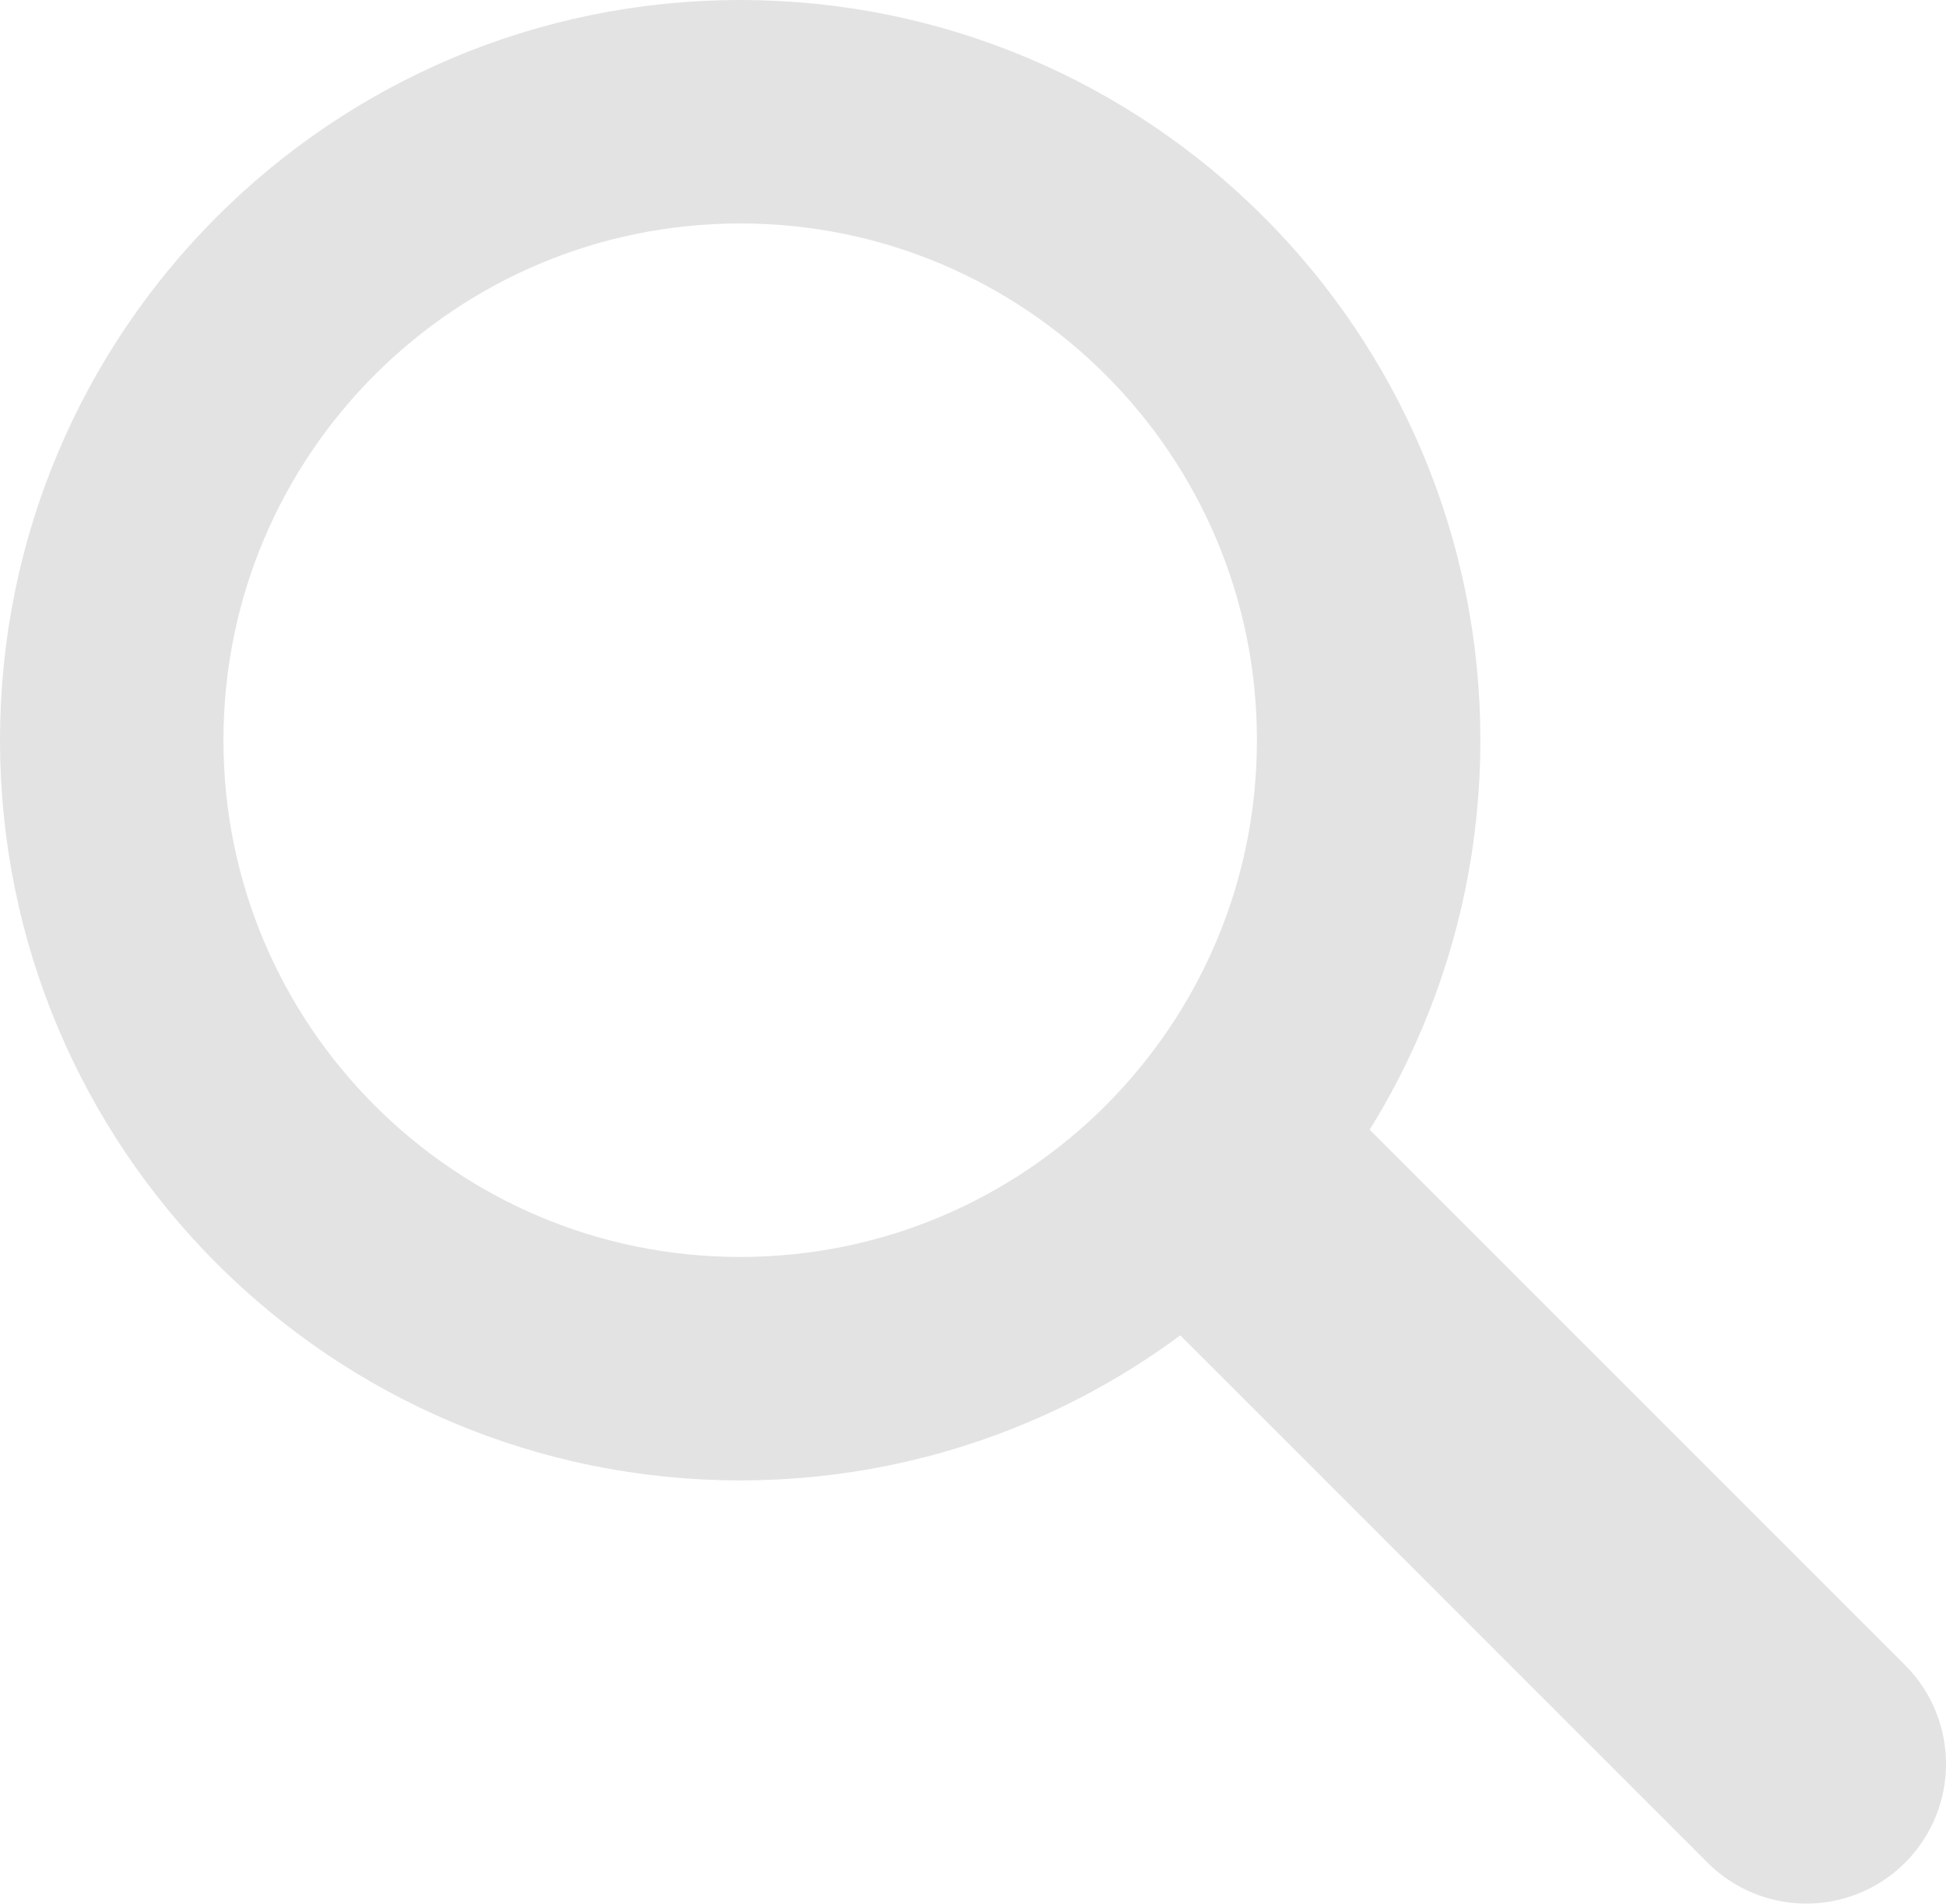
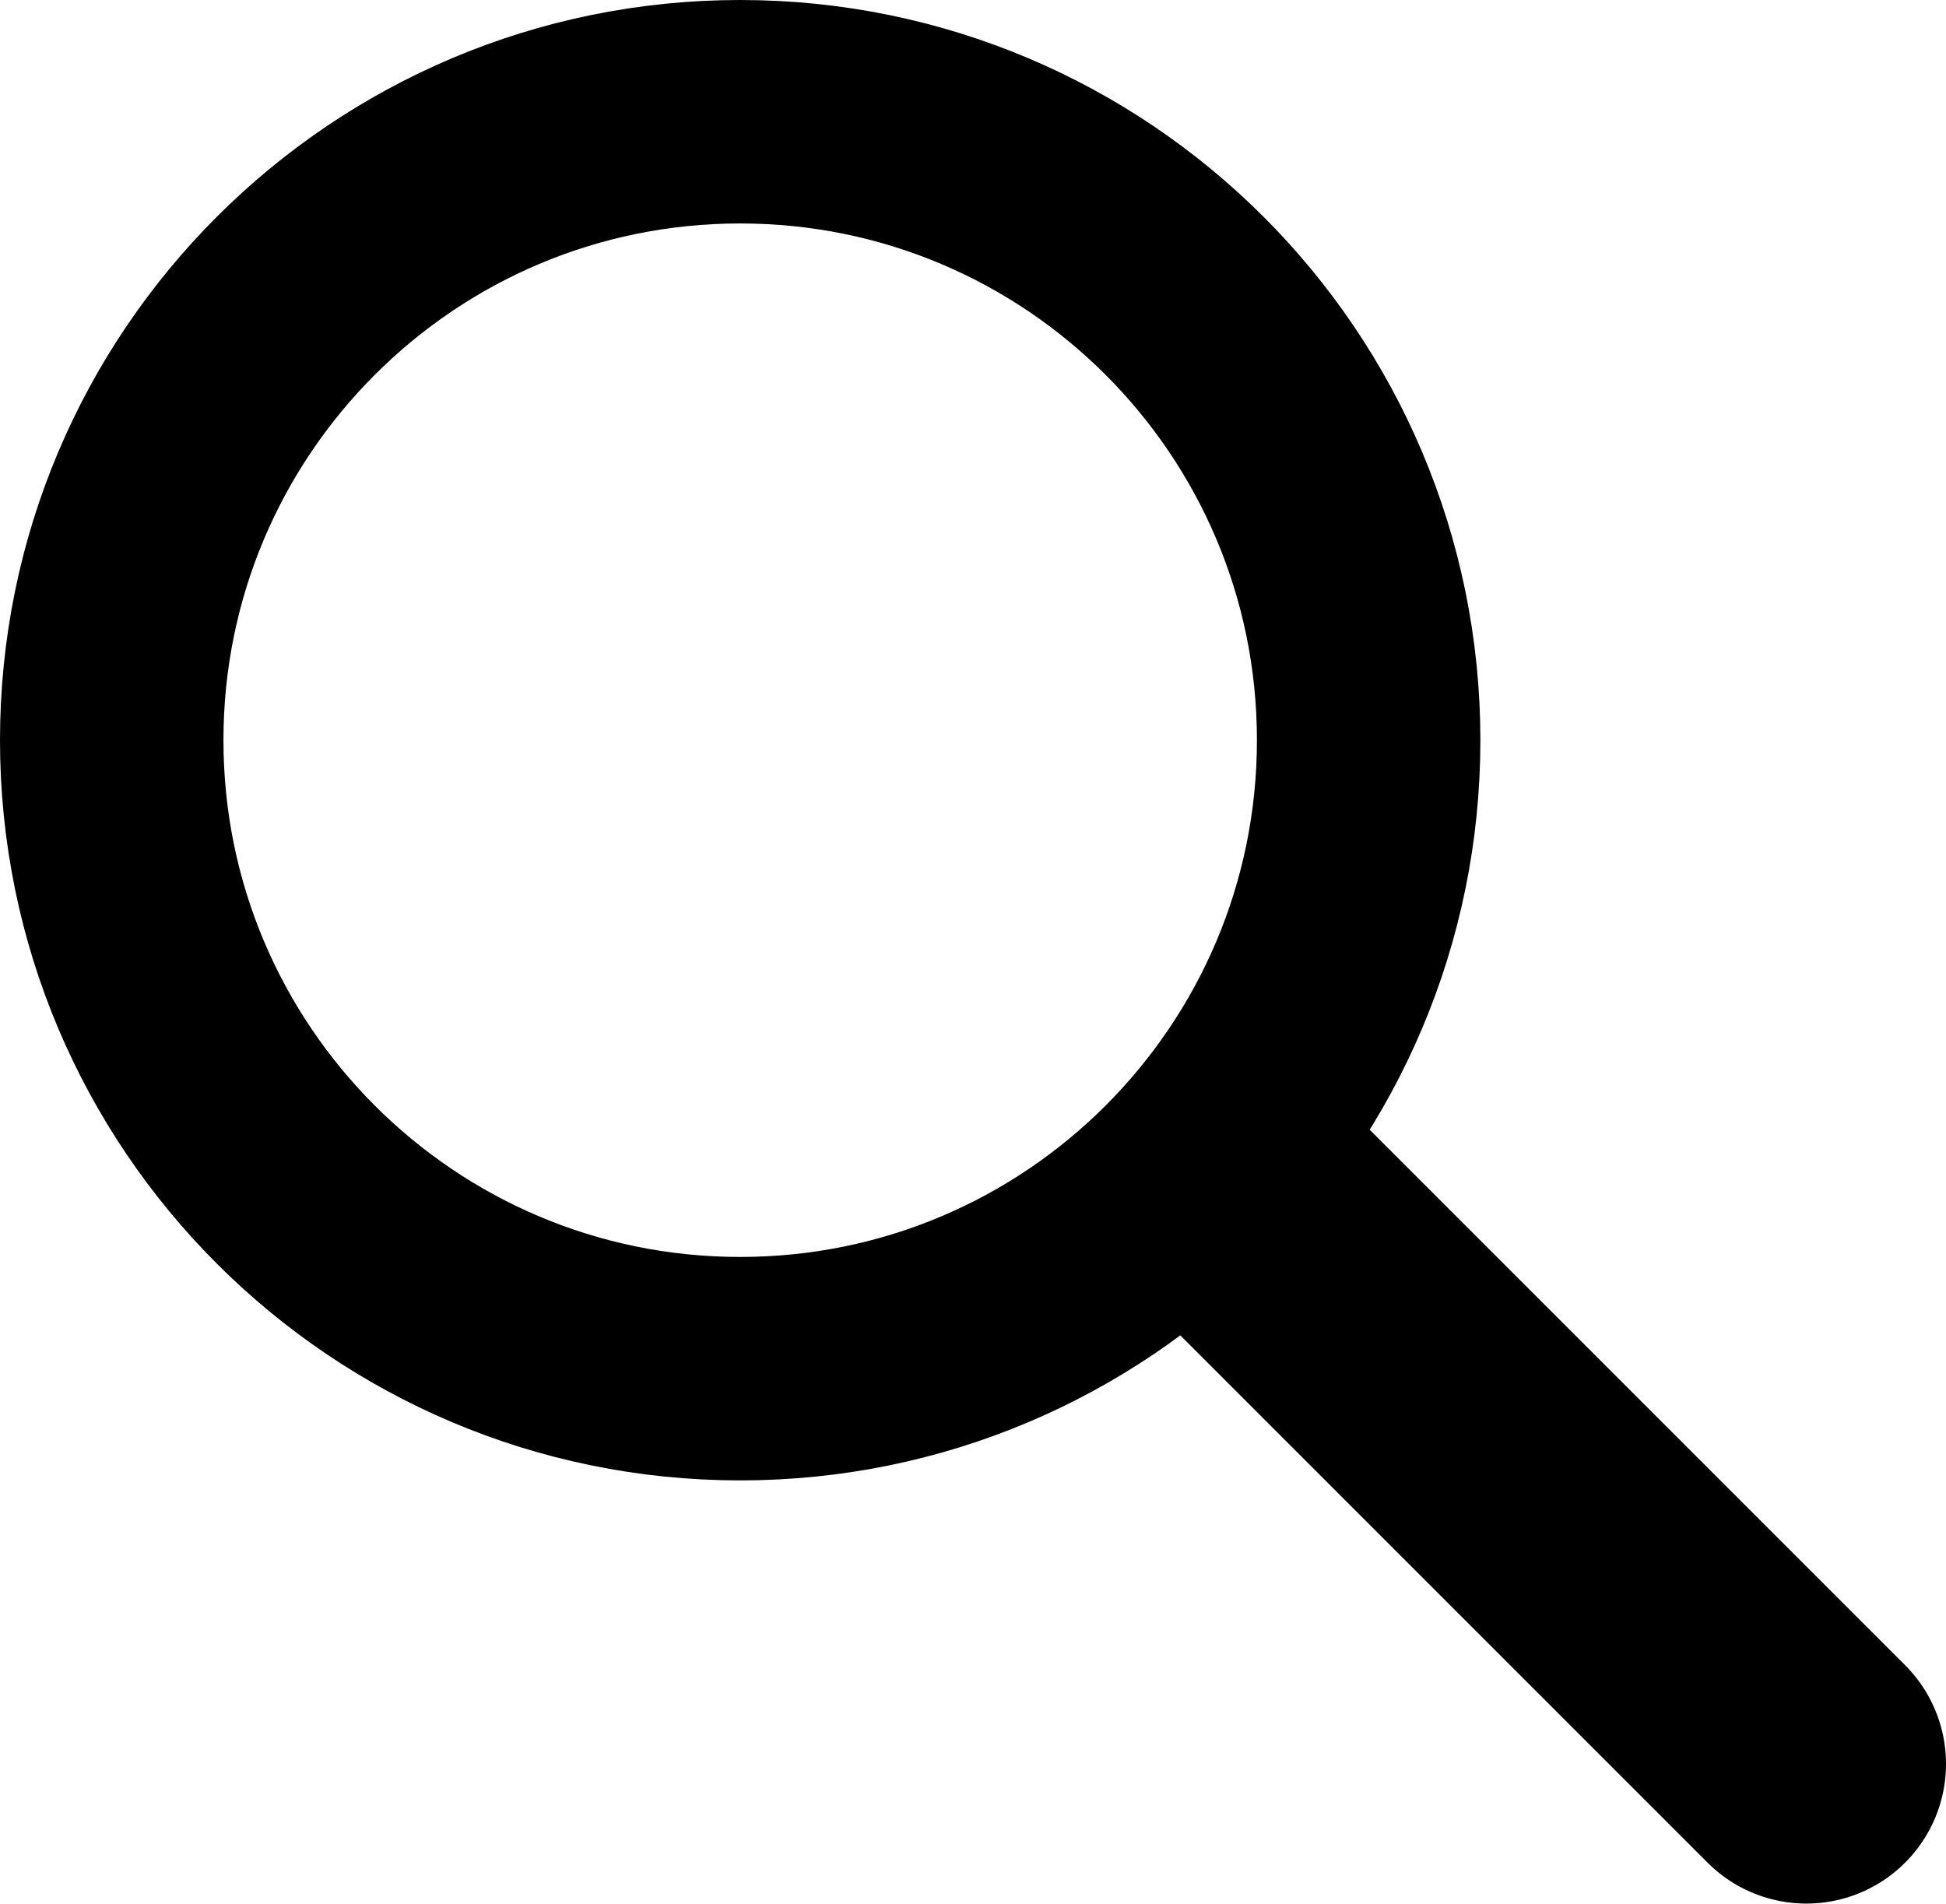
<svg xmlns="http://www.w3.org/2000/svg" viewBox="0 0 69.67 68.15">
  <defs>
-     <style>.cls-1,.cls-2{fill:none;stroke:#e3e3e3;}.cls-1{stroke-miterlimit:10;stroke-width:8px;}.cls-2{stroke-linecap:round;stroke-linejoin:round;stroke-width:10px;}</style>
+     <style>.cls-1,.cls-2{fill:none;stroke:#000000;}.cls-1{stroke-miterlimit:10;stroke-width:8px;}.cls-2{stroke-linecap:round;stroke-linejoin:round;stroke-width:10px;}</style>
  </defs>
  <g id="Layer_2" data-name="Layer 2">
    <g id="Layer_1-2" data-name="Layer 1">
      <circle class="cls-1" cx="26.5" cy="26.5" r="22.5" />
      <line class="cls-2" x1="44.67" y1="43.15" x2="64.67" y2="63.15" />
    </g>
  </g>
</svg>
